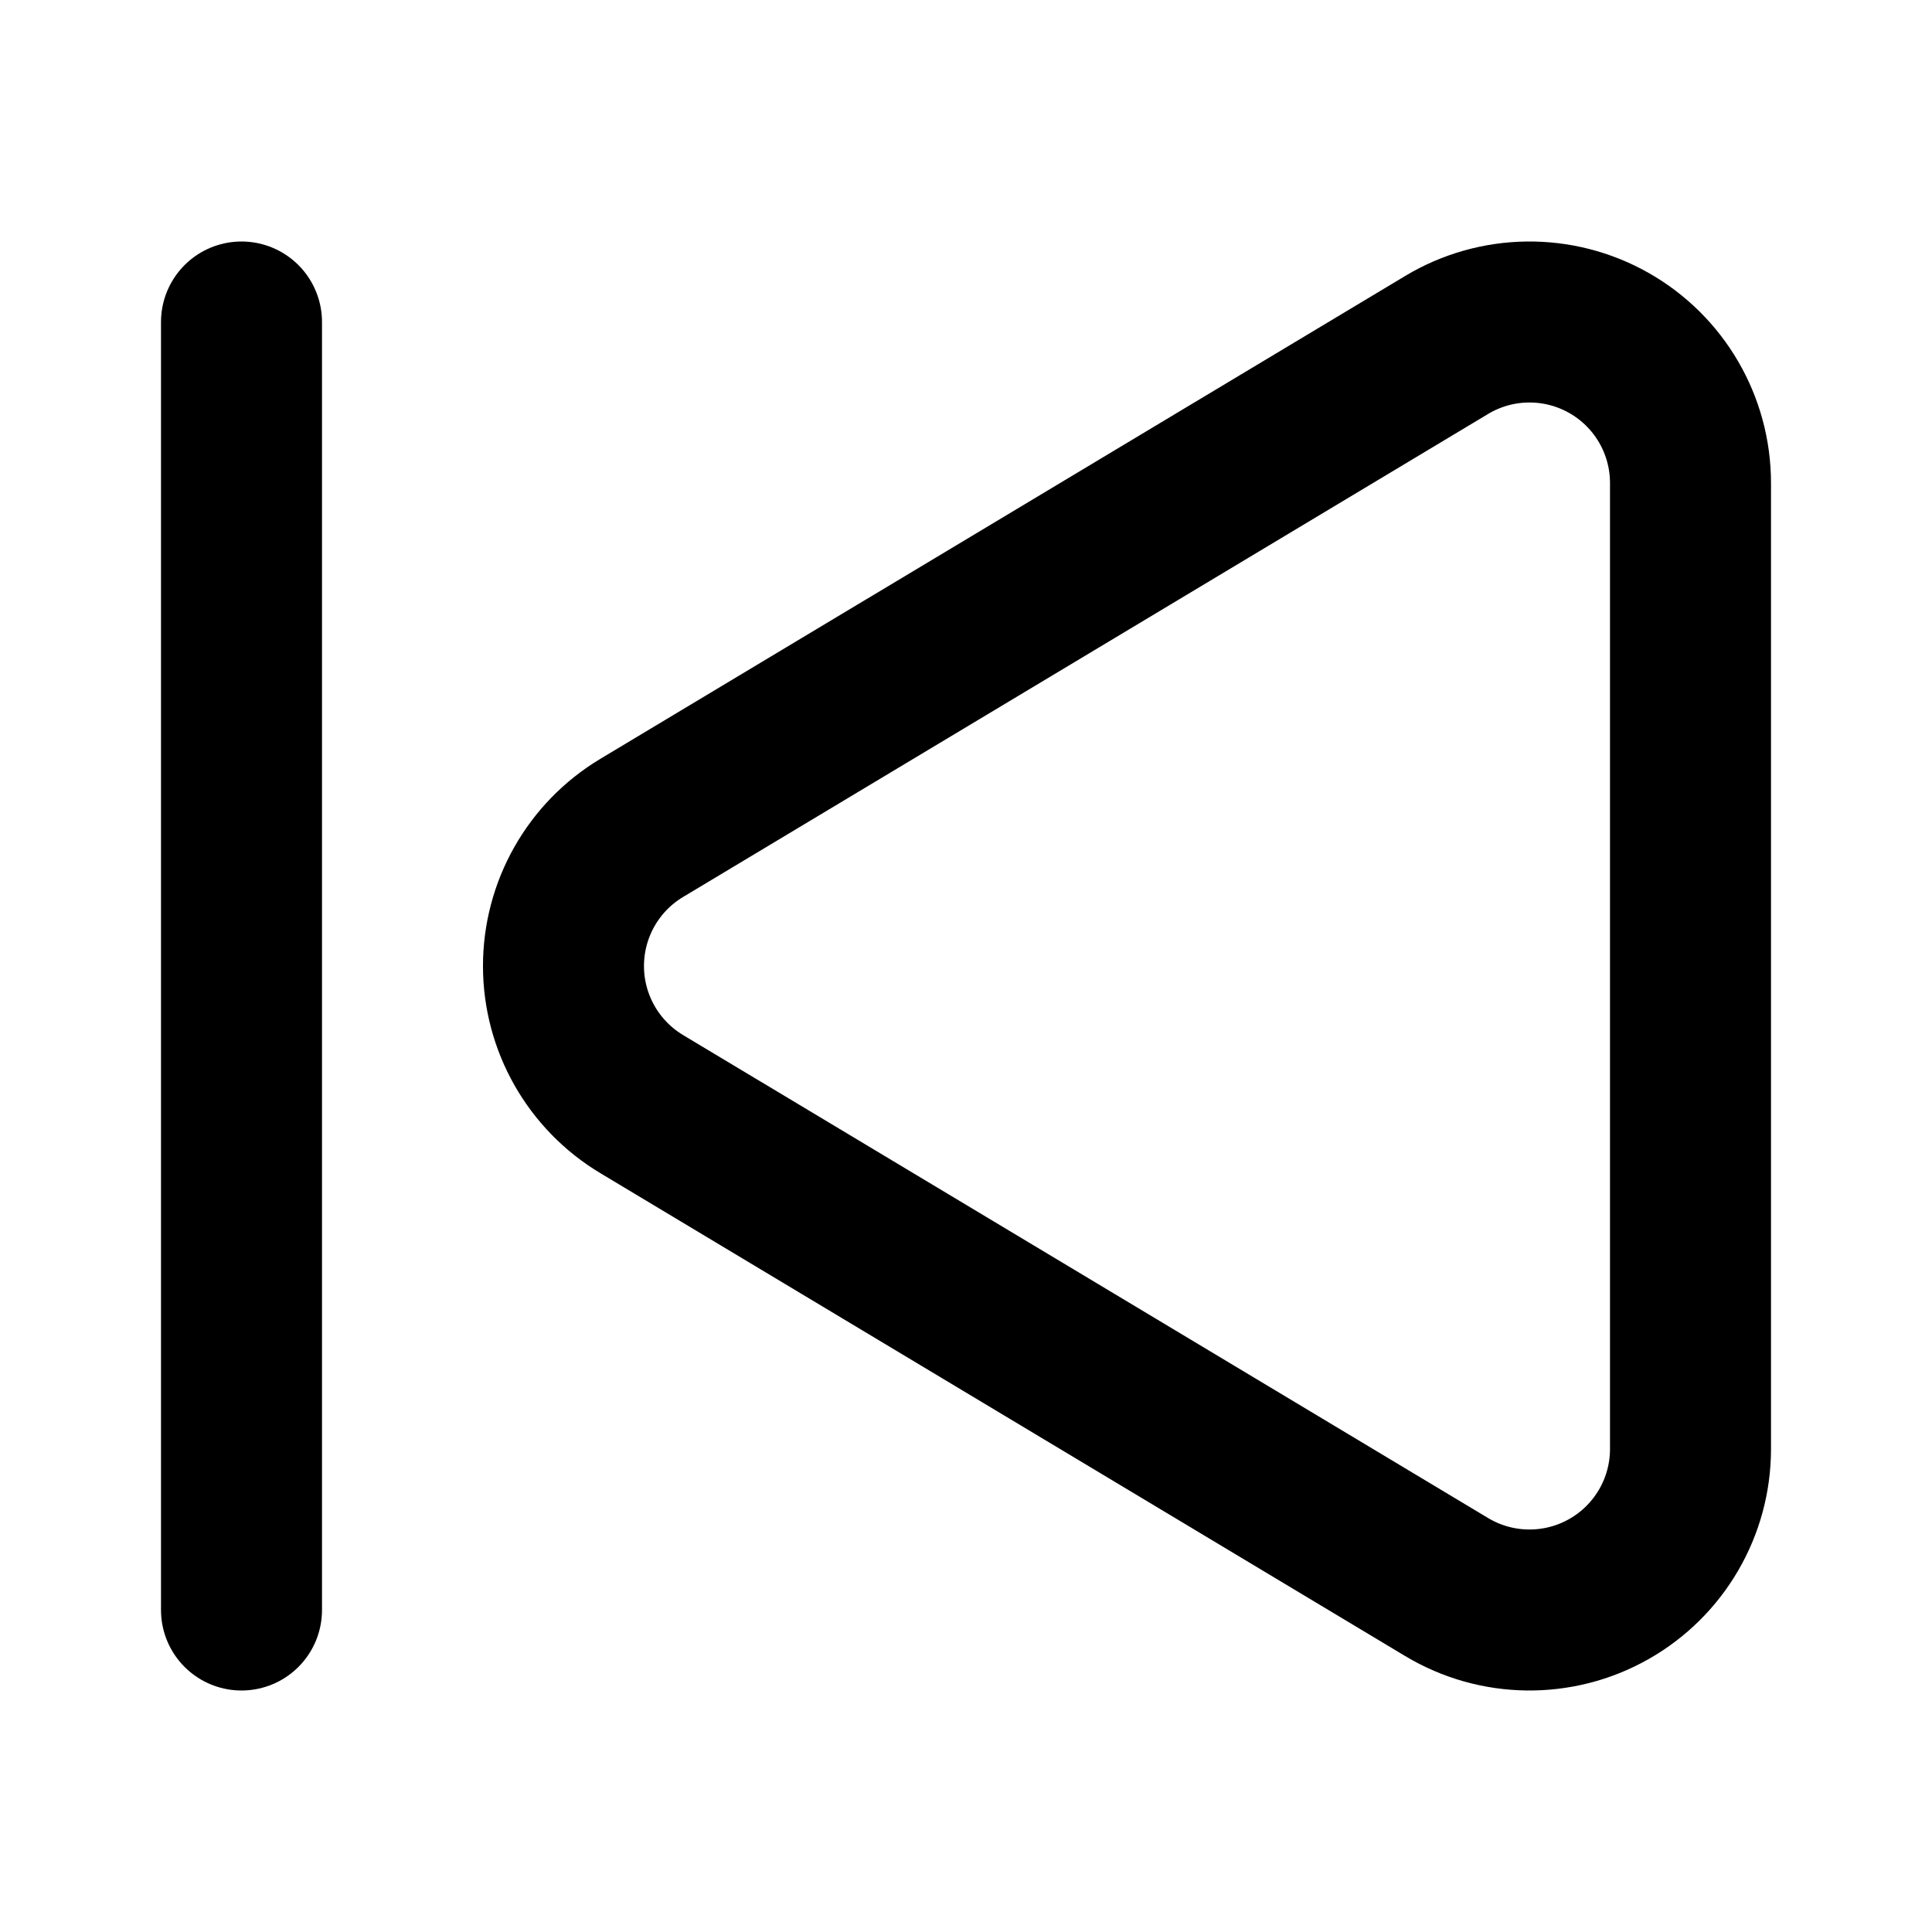
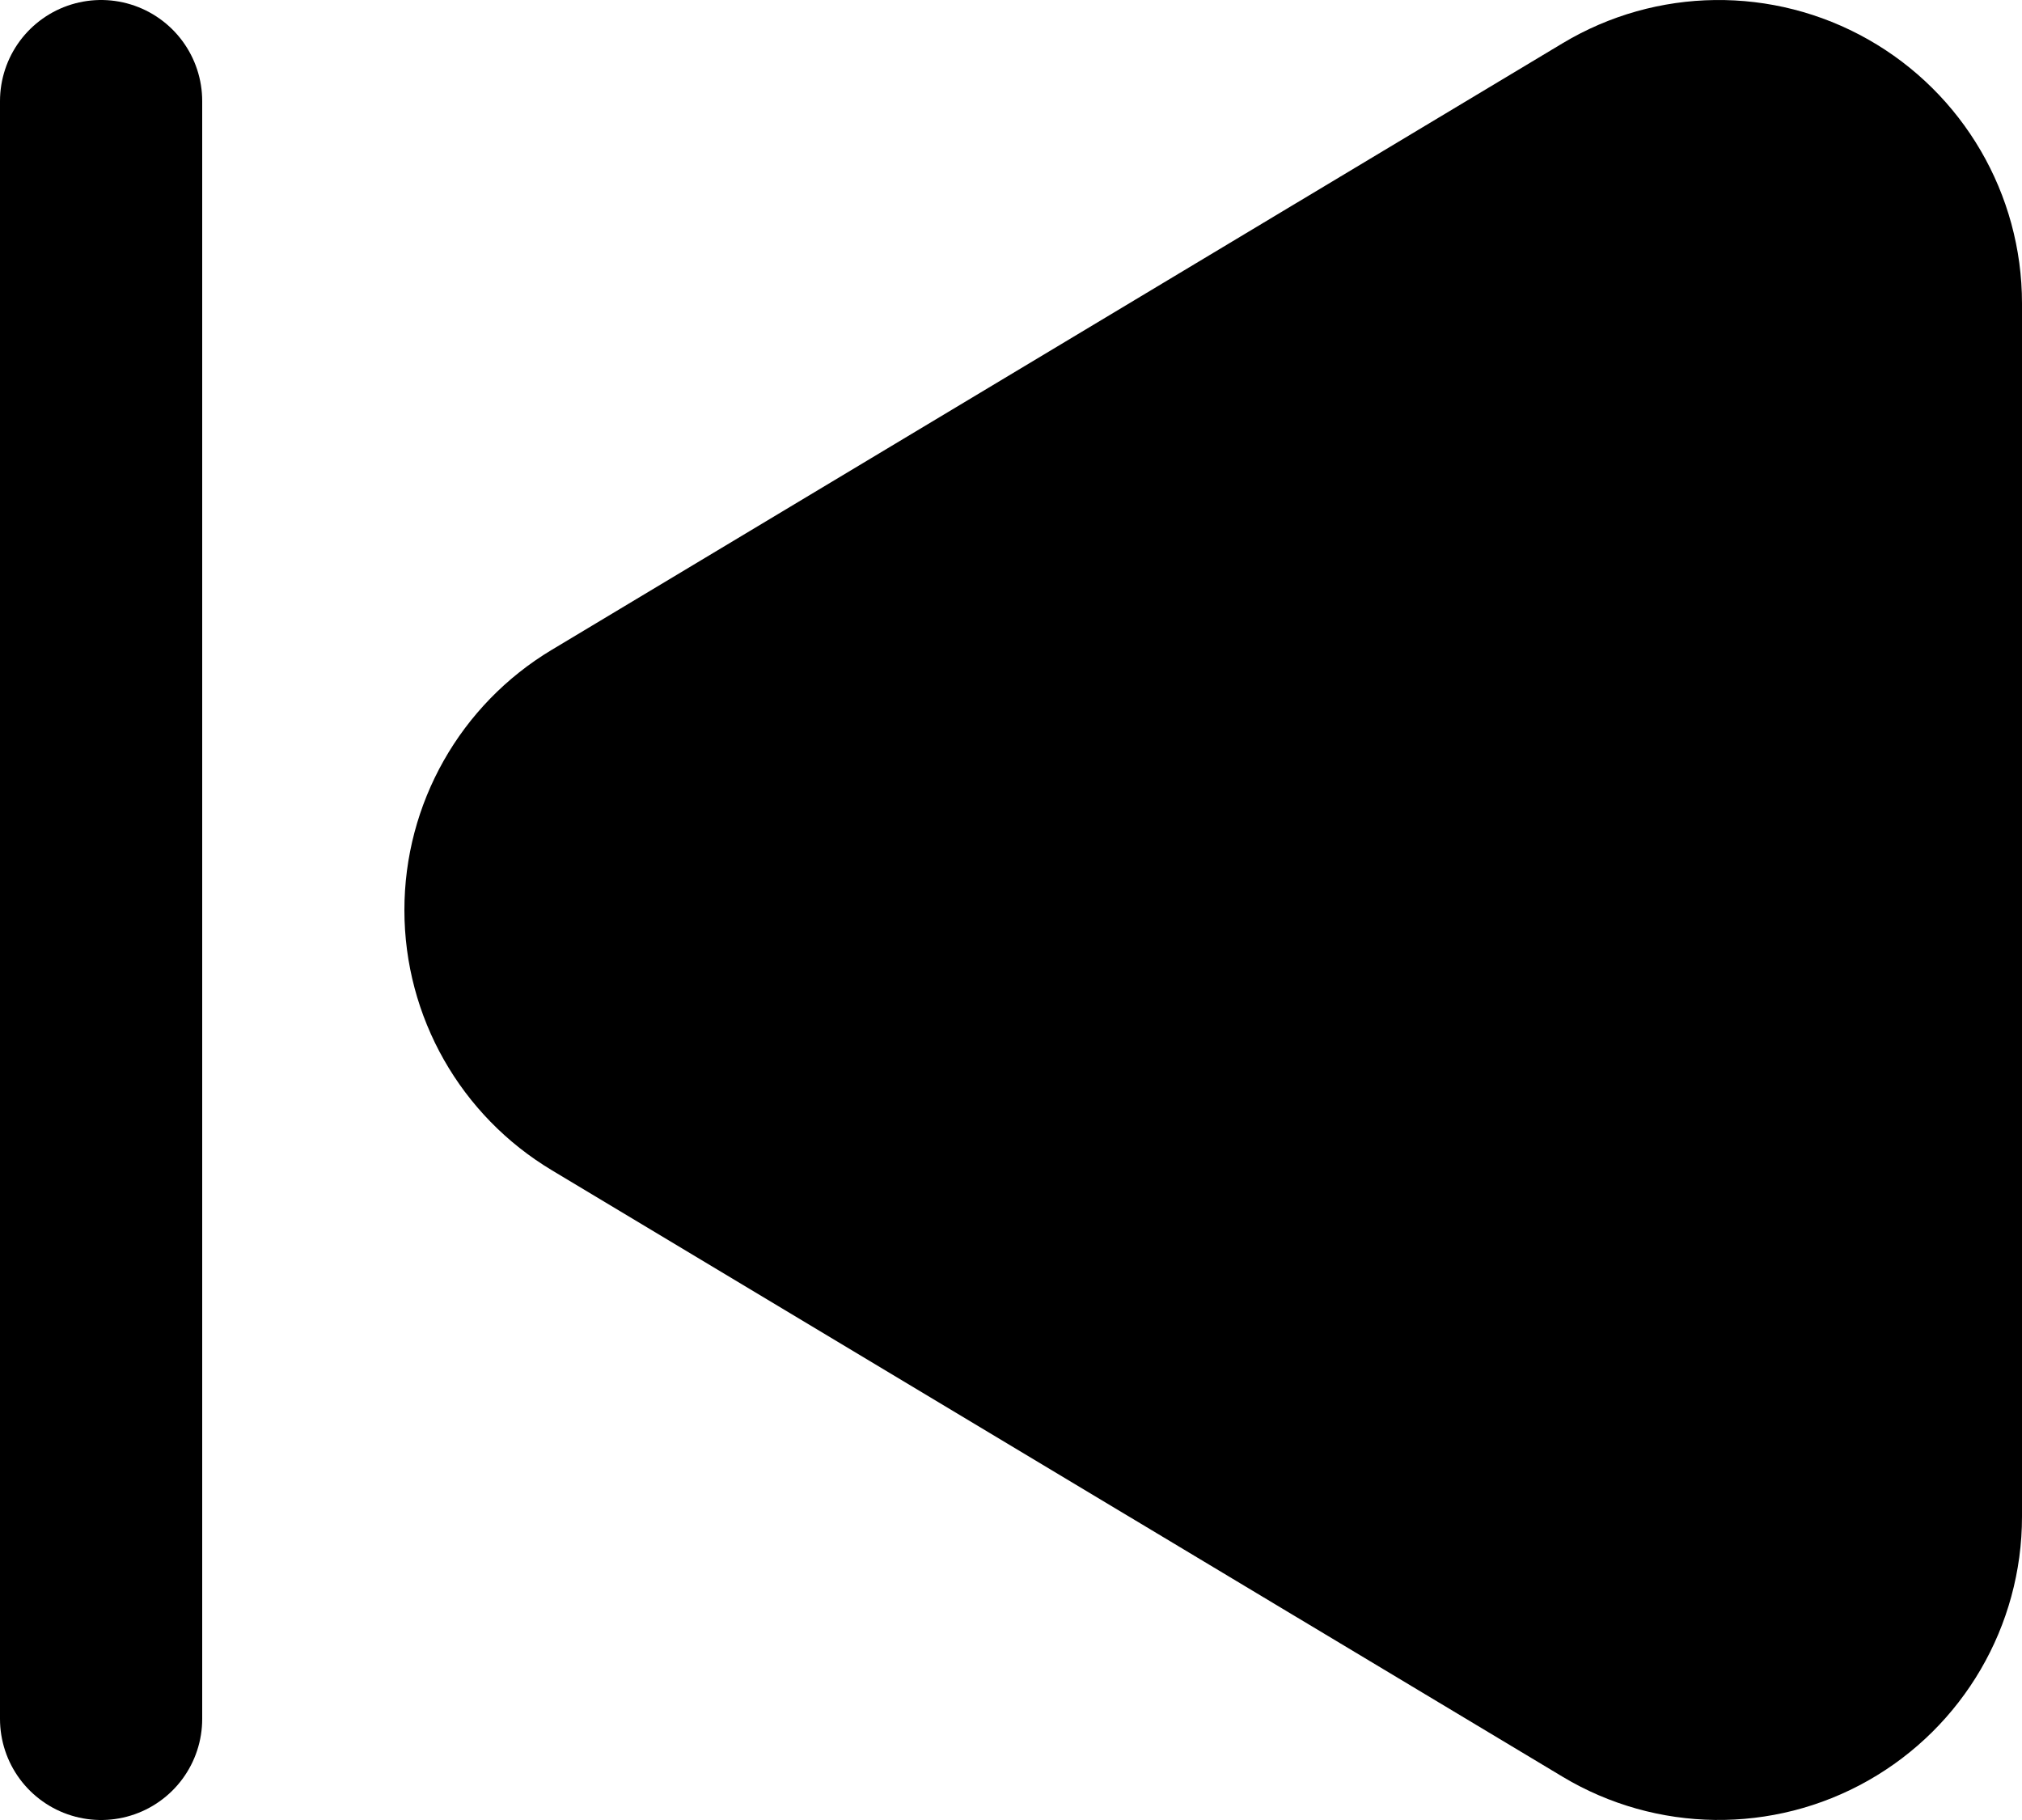
- <svg xmlns="http://www.w3.org/2000/svg" width="24" height="24" viewBox="0 0 24 24" fill="none" stroke="currentColor" stroke-width="2" stroke-linecap="round" stroke-linejoin="round" class="lucide lucide-skip-back-icon lucide-skip-back">
-   <path d="M17.971 4.285A2 2 0 0 1 21 6v12a2 2 0 0 1-3.029 1.715l-9.997-5.998a2 2 0 0 1-.003-3.432z" />
-   <path d="M3 20V4" />
+ <svg xmlns="http://www.w3.org/2000/svg" version="1.1" width="20" height="18" viewBox="0,0,20,18">
+   <g transform="translate(-230,-171)">
+     <g fill="#000000" stroke="#000000" stroke-width="2" stroke-linecap="round" stroke-linejoin="round" stroke-miterlimit="10">
+       <path d="M245.971,172.285c0.618,-0.371 1.387,-0.38 2.014,-0.025c0.627,0.355 1.015,1.02 1.015,1.74v12c0,0.721 -0.388,1.385 -1.015,1.74c-0.627,0.355 -1.397,0.345 -2.014,-0.025l-9.997,-5.998c-0.604,-0.361 -0.974,-1.012 -0.974,-1.715c-0.001,-0.703 0.368,-1.355 0.971,-1.717z" />
+       <path d="M231,188v-16" />
+     </g>
+   </g>
</svg>
